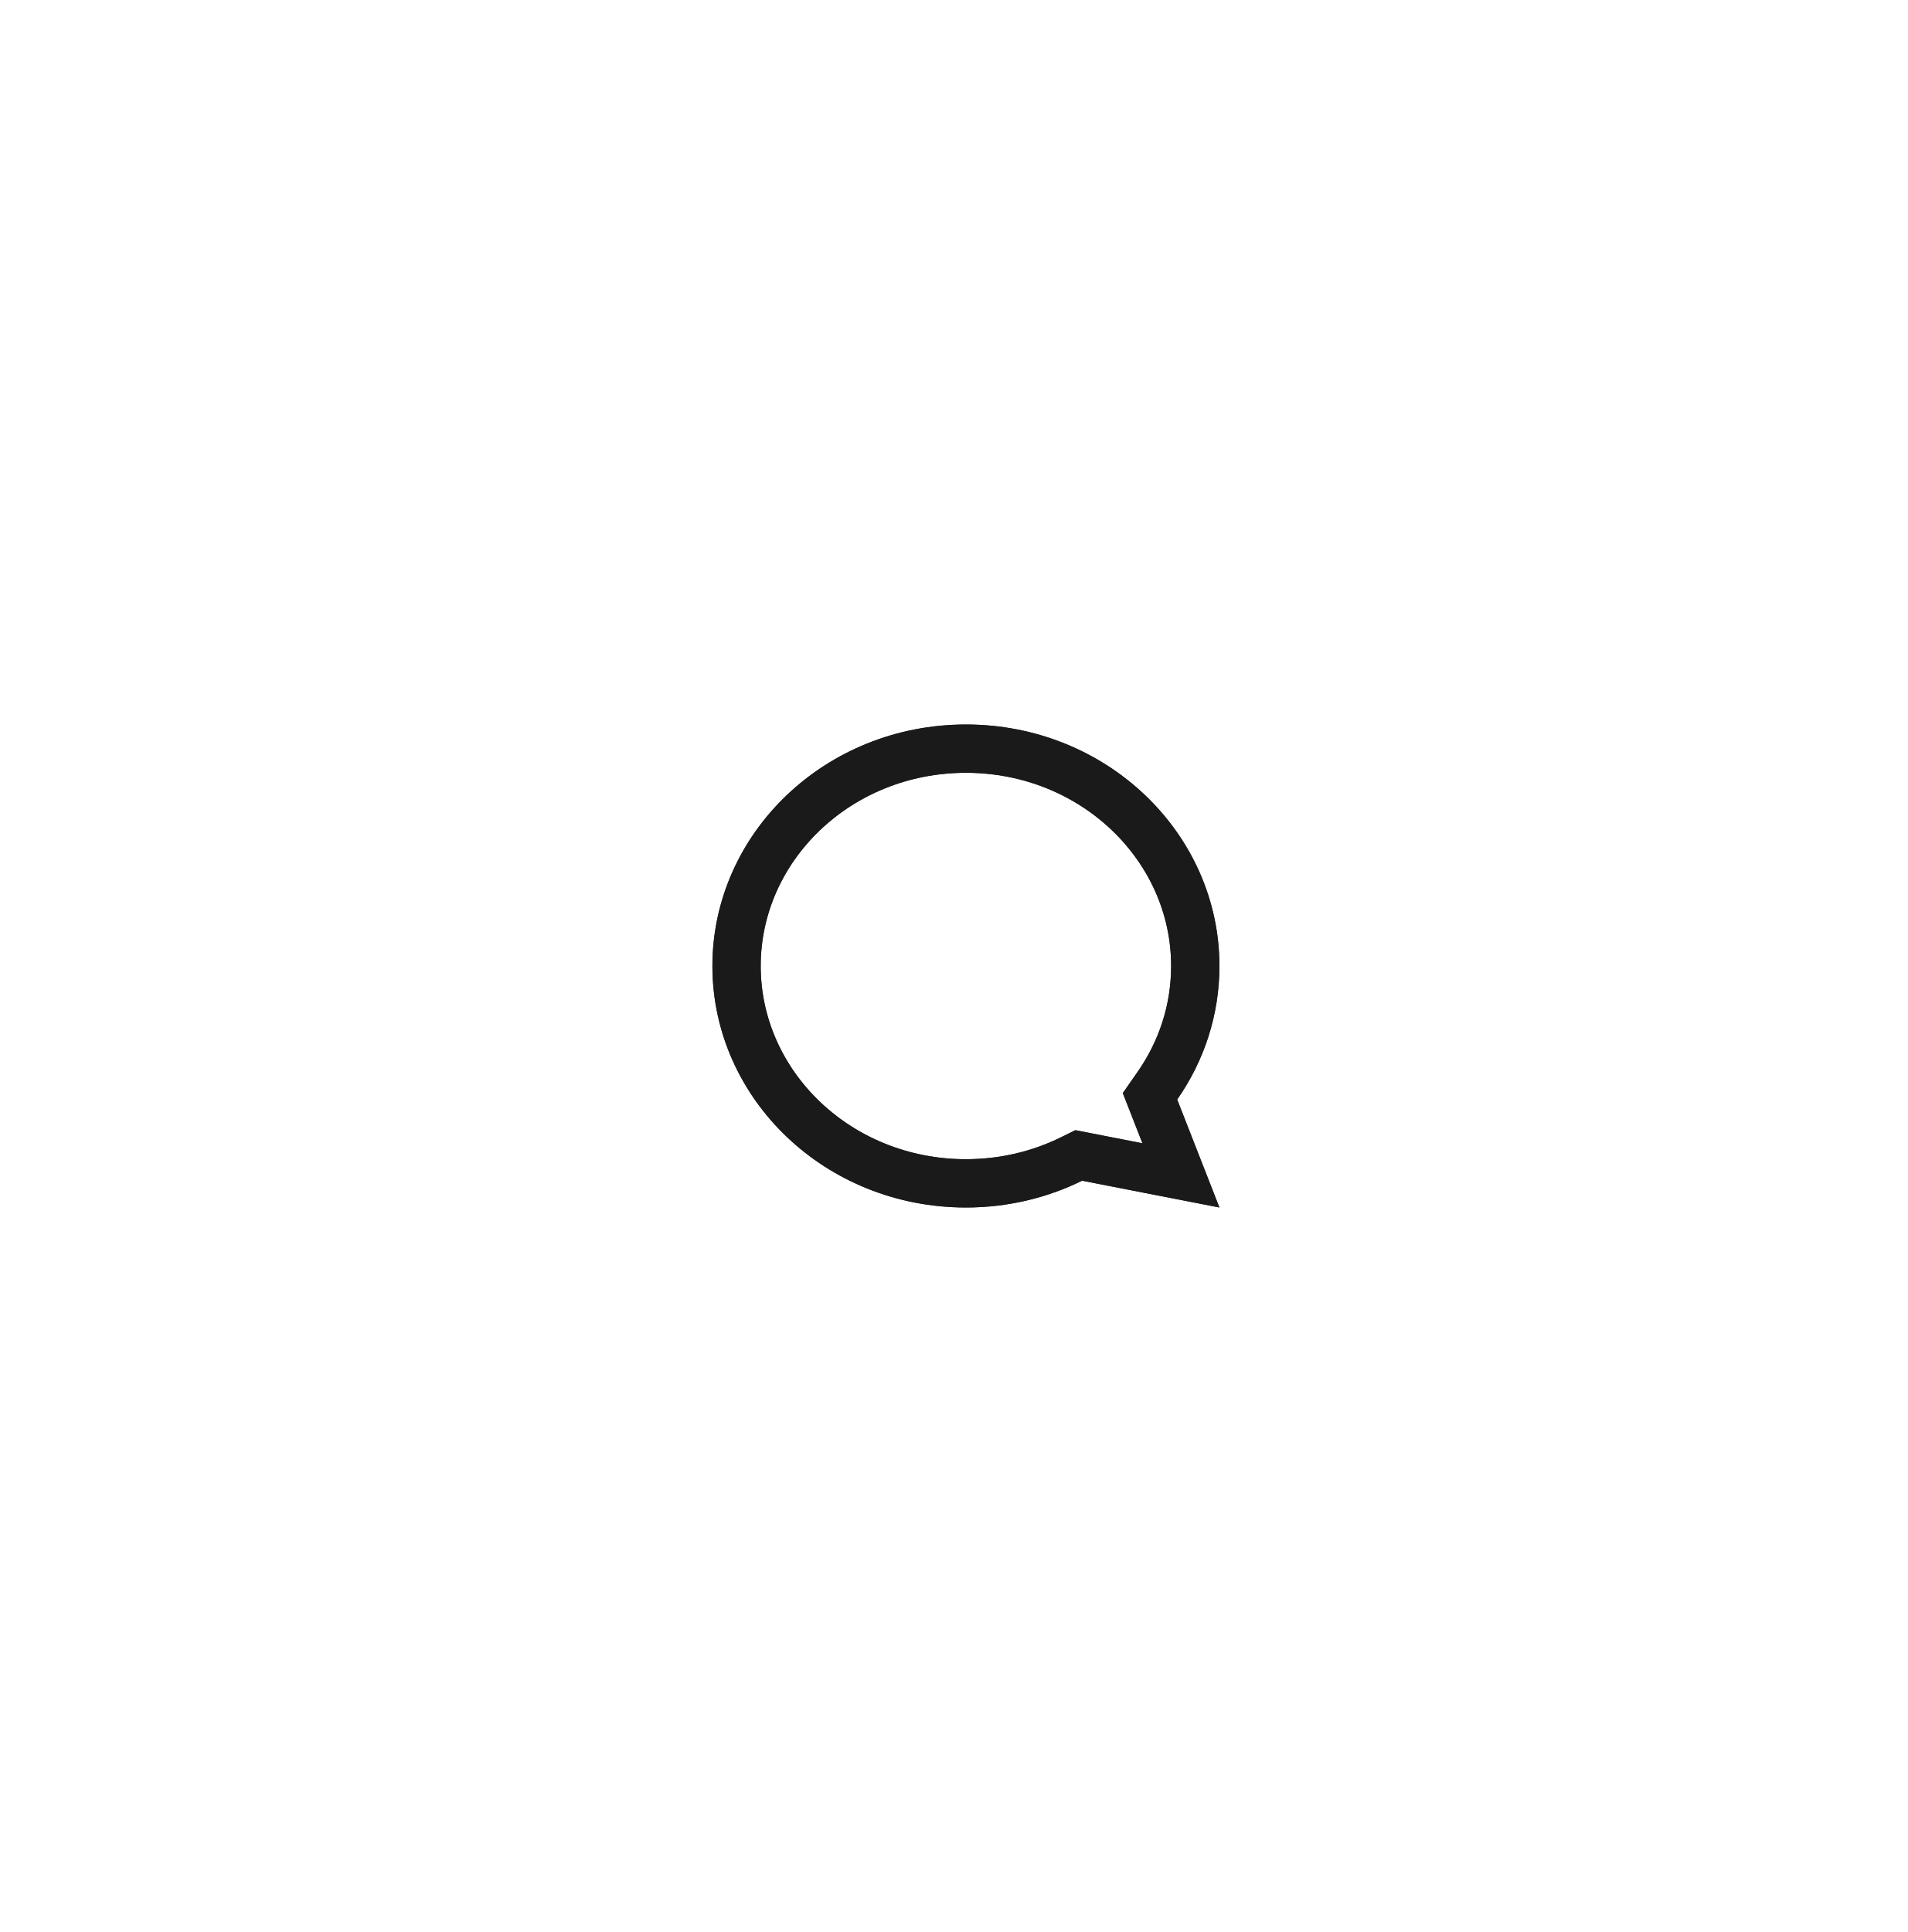
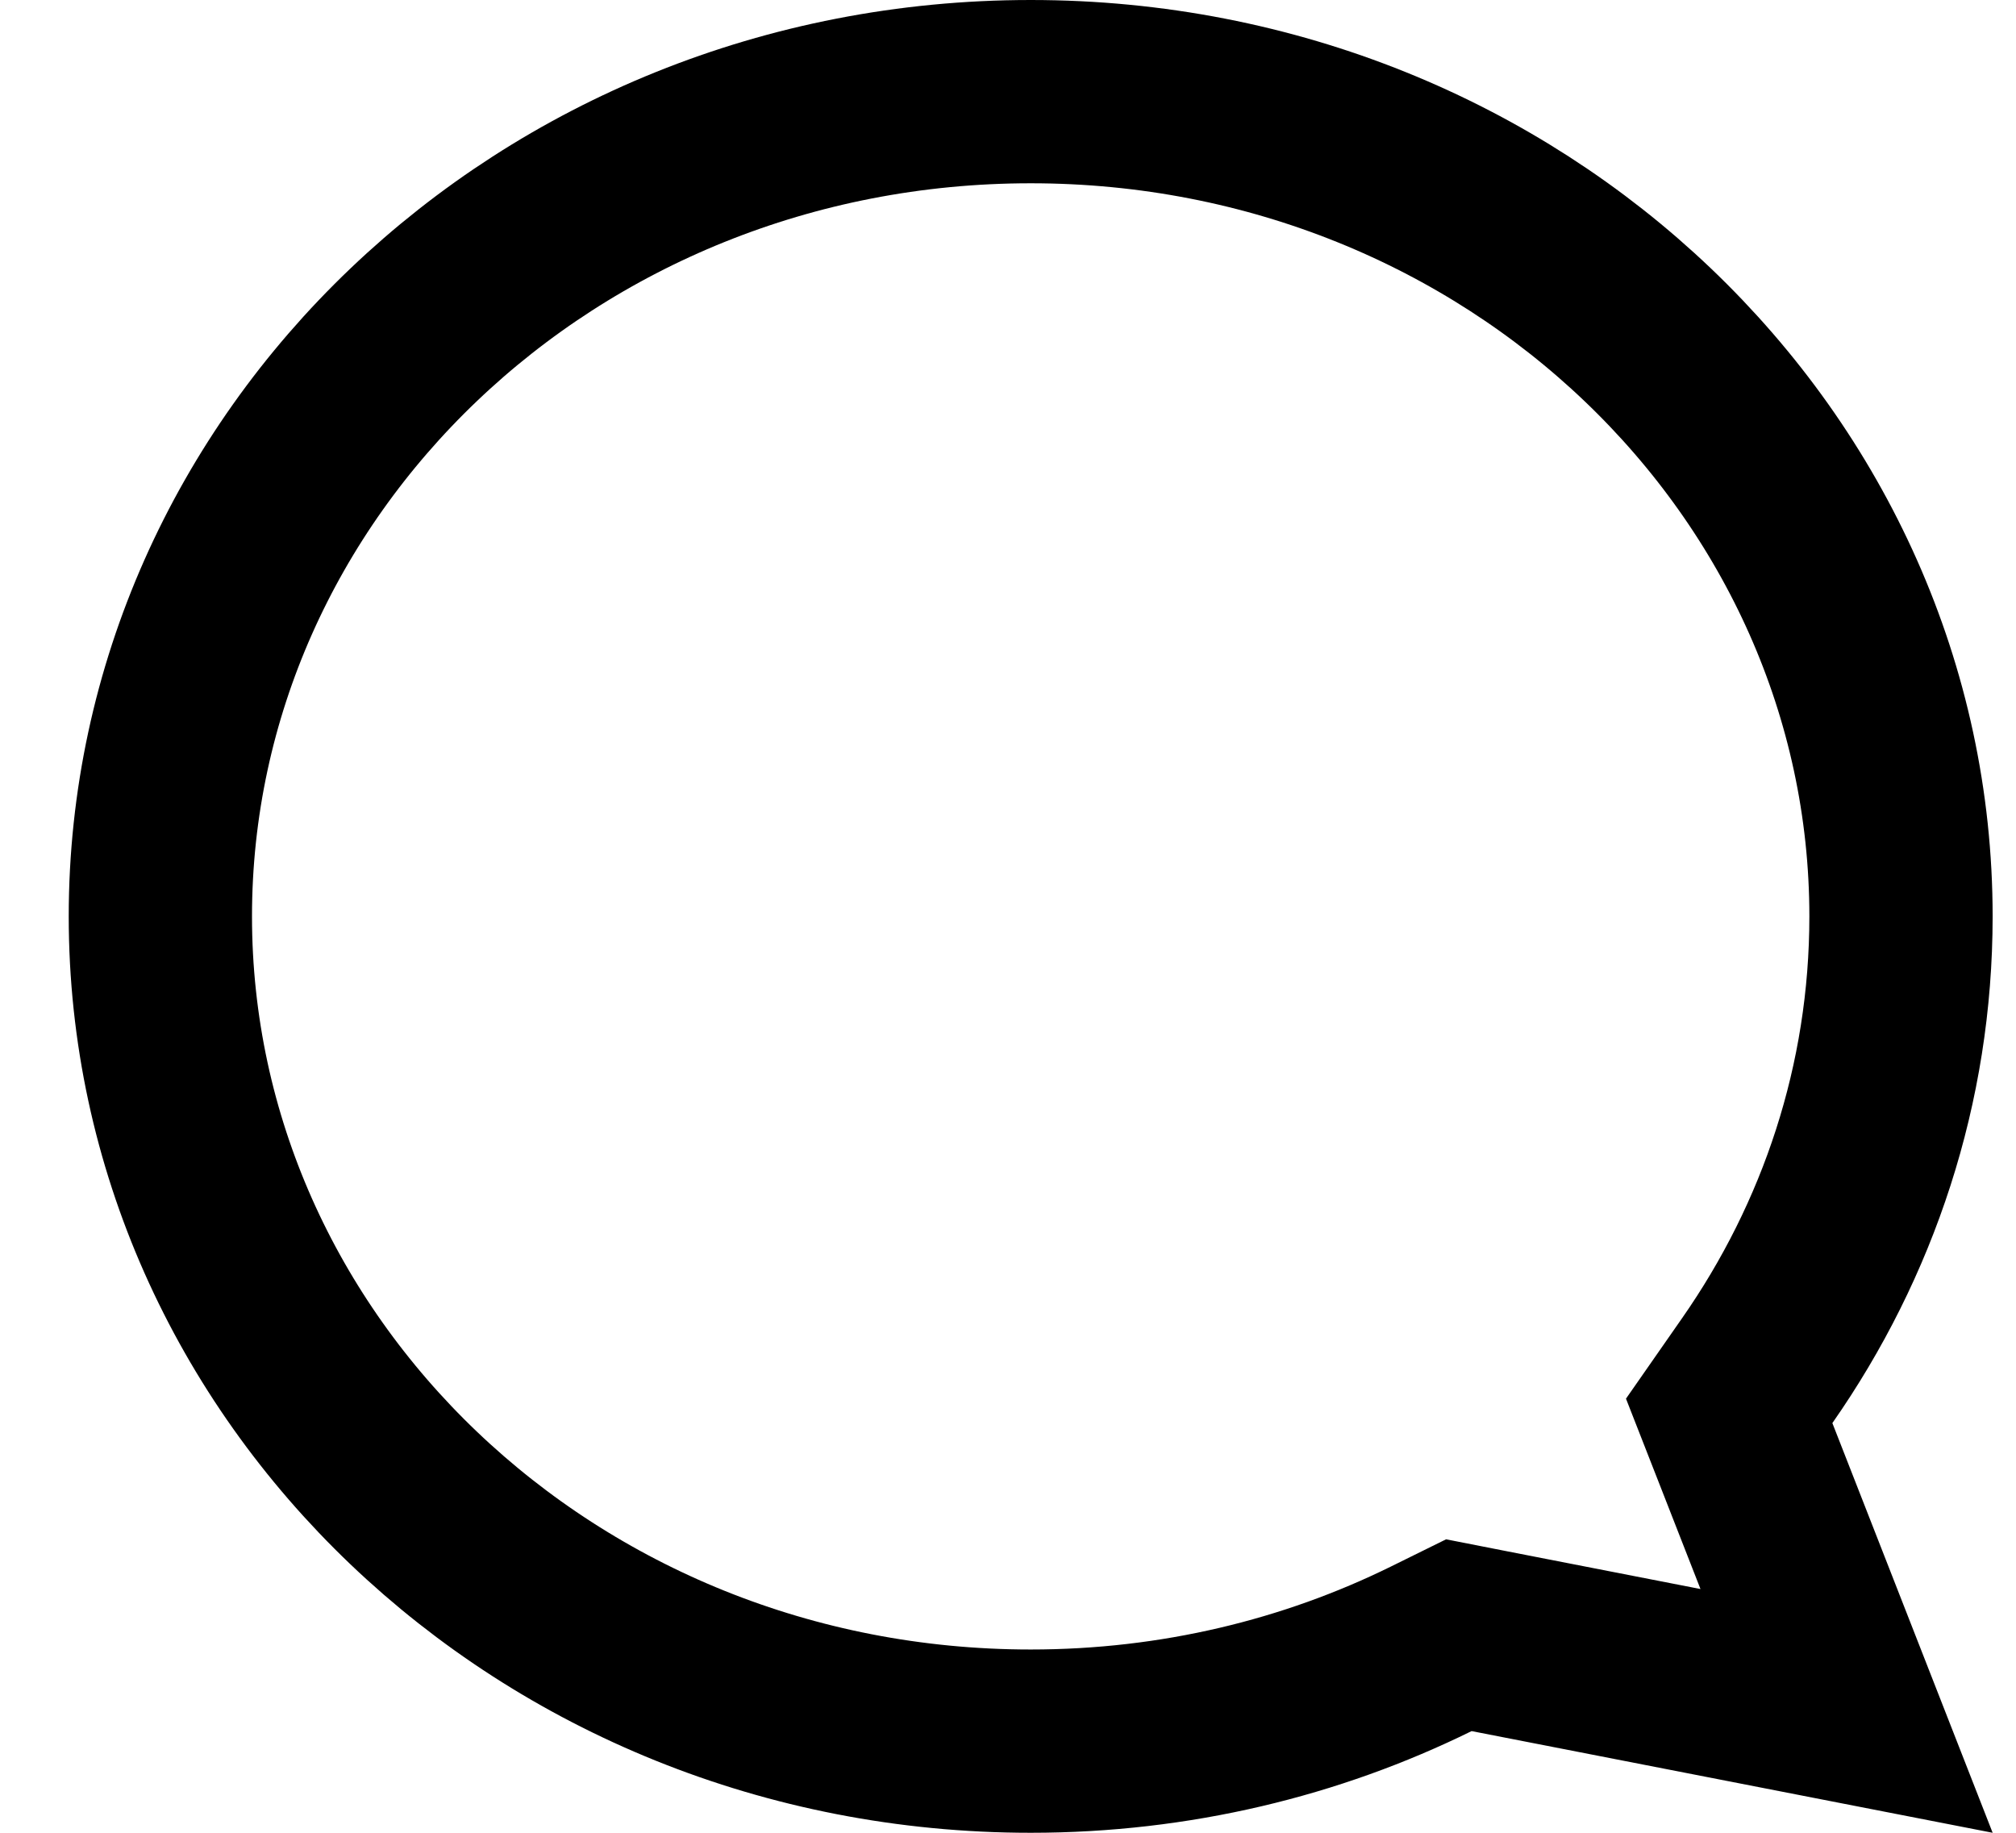
- <svg xmlns="http://www.w3.org/2000/svg" width="79" height="80" viewBox="0 0 79 80" fill="none">
-   <path d="M45.001 47.909L44.67 47.844L44.368 47.993C43.062 48.636 41.577 49 39.998 49C34.706 49 30.5 44.925 30.5 40C30.5 35.075 34.706 31 39.998 31C45.289 31 49.495 35.075 49.495 40C49.495 41.83 48.92 43.533 47.926 44.957L47.62 45.396L47.815 45.894L48.901 48.67L45.001 47.909Z" stroke="#3B2F3B" stroke-width="2" />
-   <path d="M45.001 47.909L44.67 47.844L44.368 47.993C43.062 48.636 41.577 49 39.998 49C34.706 49 30.5 44.925 30.5 40C30.5 35.075 34.706 31 39.998 31C45.289 31 49.495 35.075 49.495 40C49.495 41.83 48.92 43.533 47.926 44.957L47.62 45.396L47.815 45.894L48.901 48.67L45.001 47.909Z" stroke="#1A1A1A" stroke-width="2" />
+ <svg xmlns="http://www.w3.org/2000/svg" width="22" height="20" viewBox="0 0 22 20" fill="none">
+   <path d="M16.251 17.909L15.92 17.844L15.618 17.993C14.312 18.636 12.827 19 11.248 19C5.956 19 1.75 14.925 1.75 10C1.75 5.075 5.956 1 11.248 1C16.54 1 20.745 5.075 20.745 10C20.745 11.83 20.17 13.533 19.176 14.957L18.87 15.396L19.065 15.894L20.151 18.67L16.251 17.909Z" stroke="black" stroke-width="2" />
</svg>
